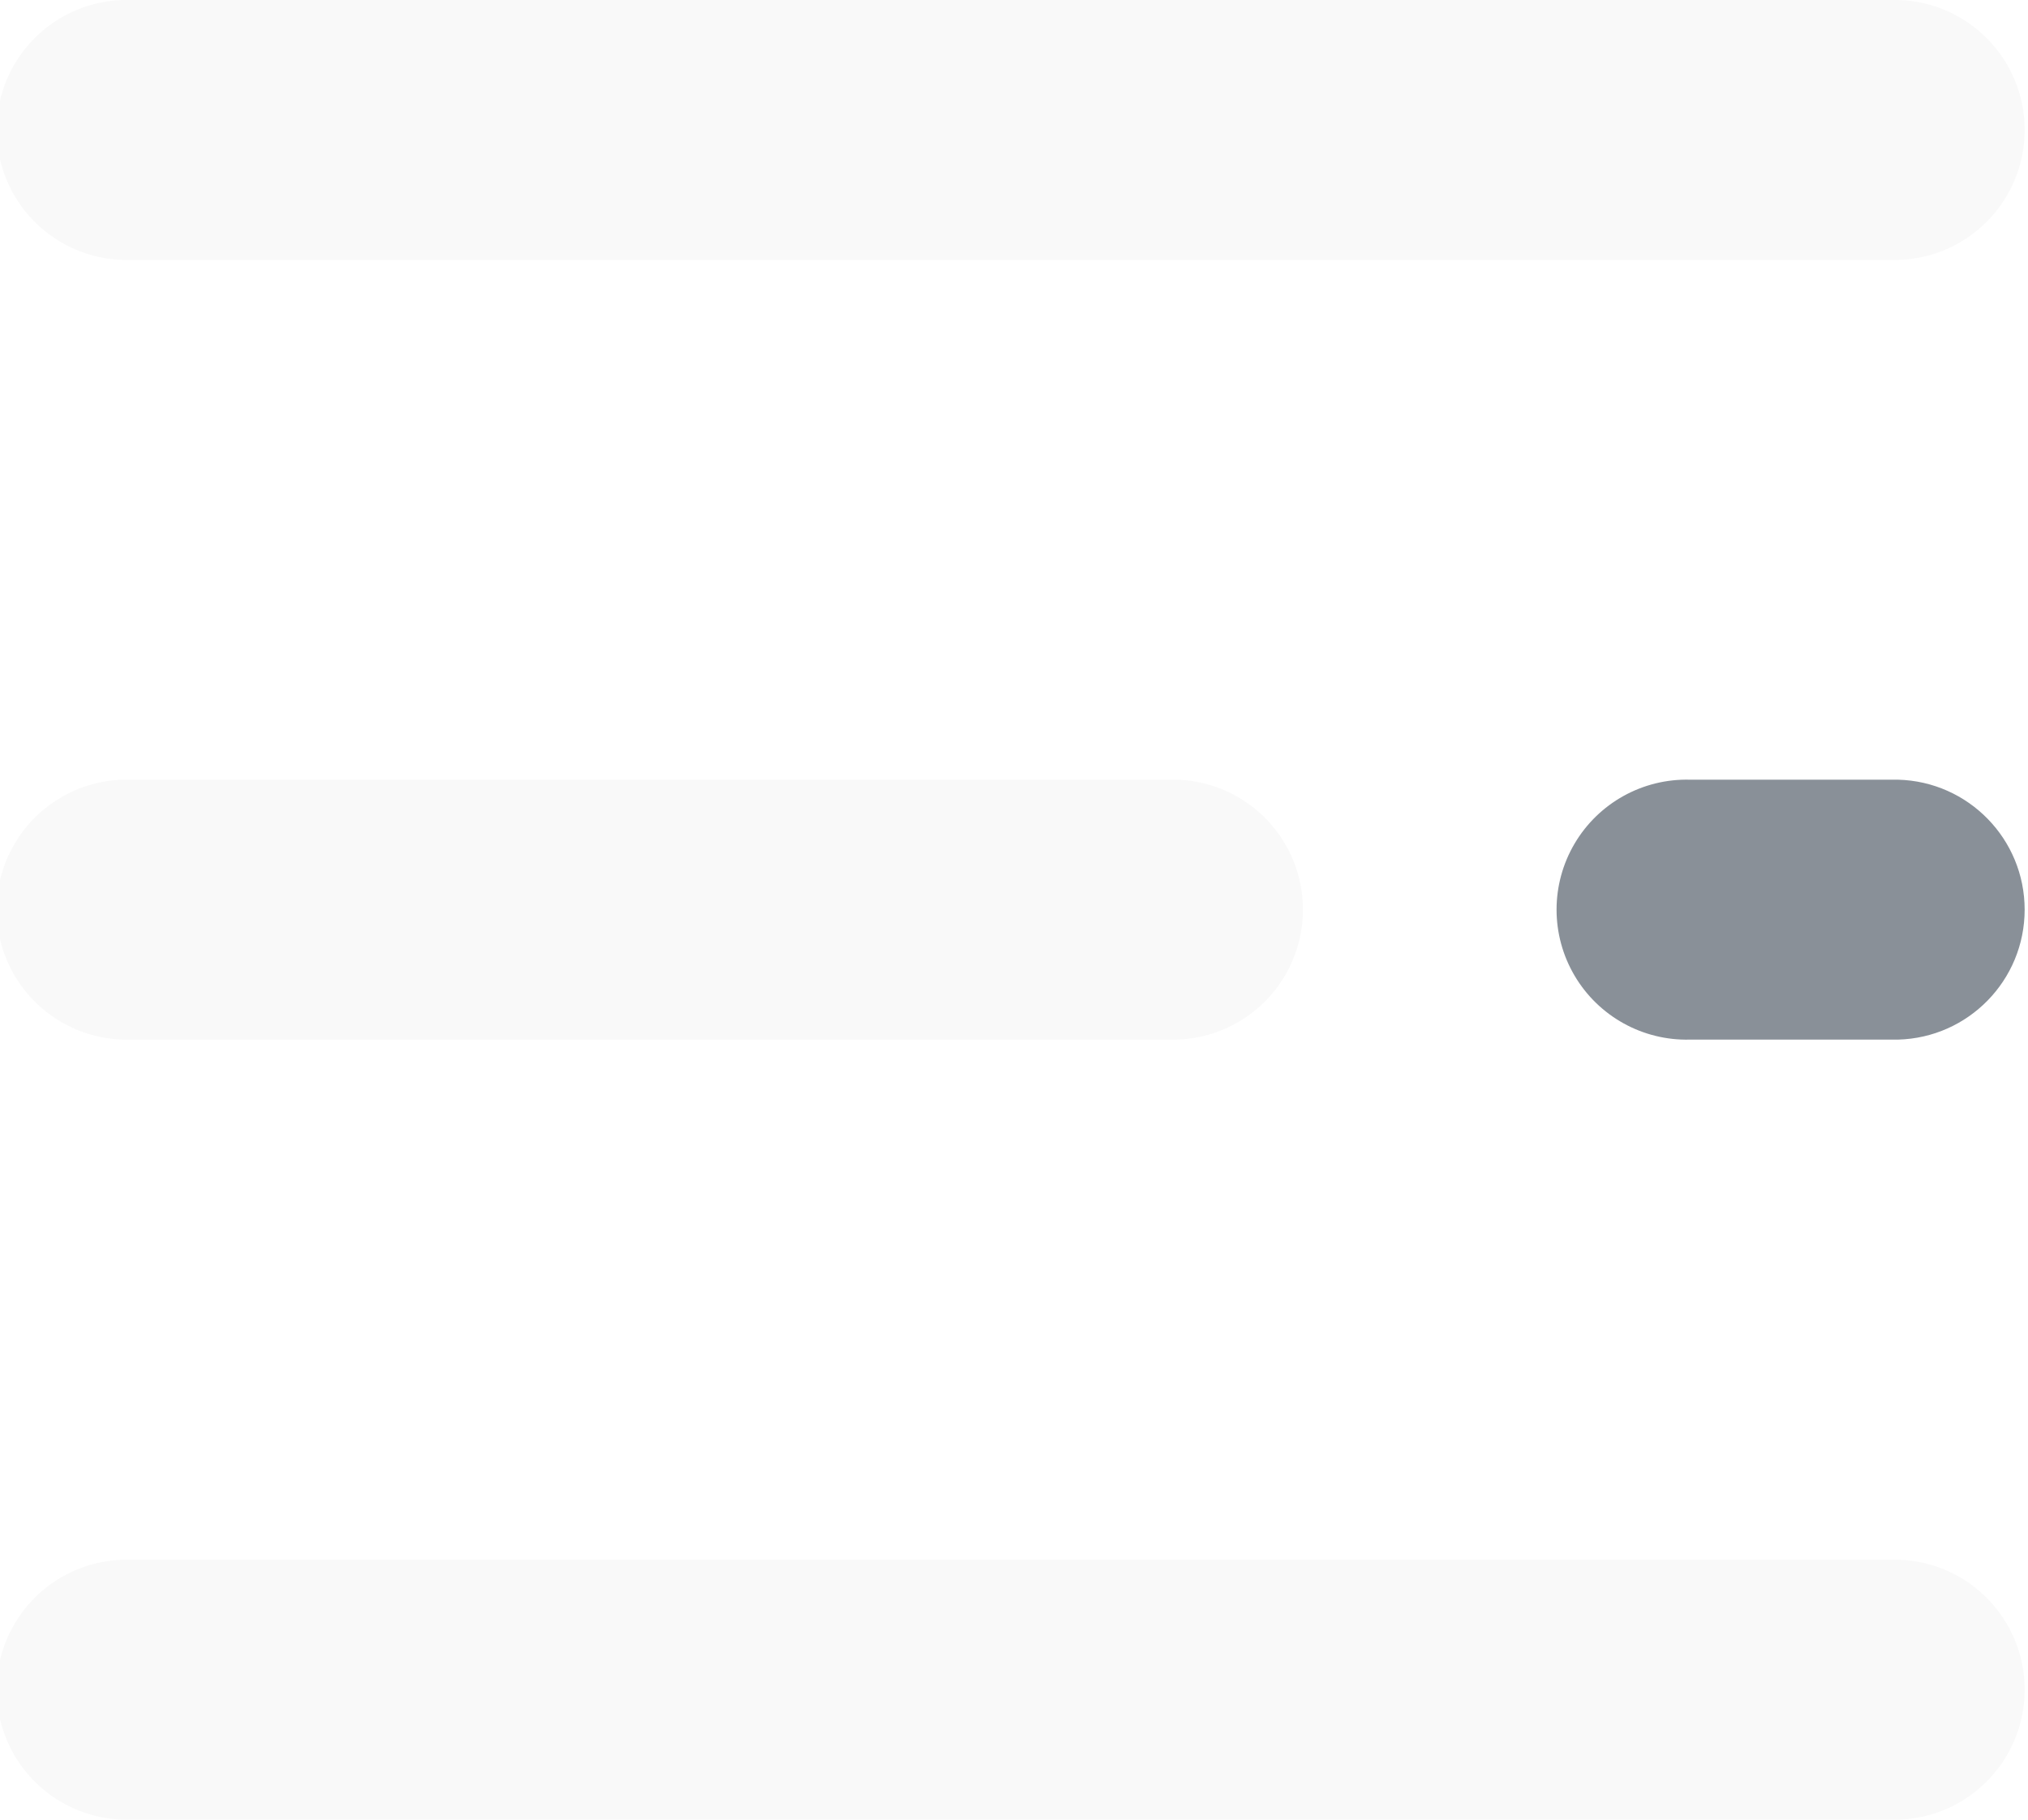
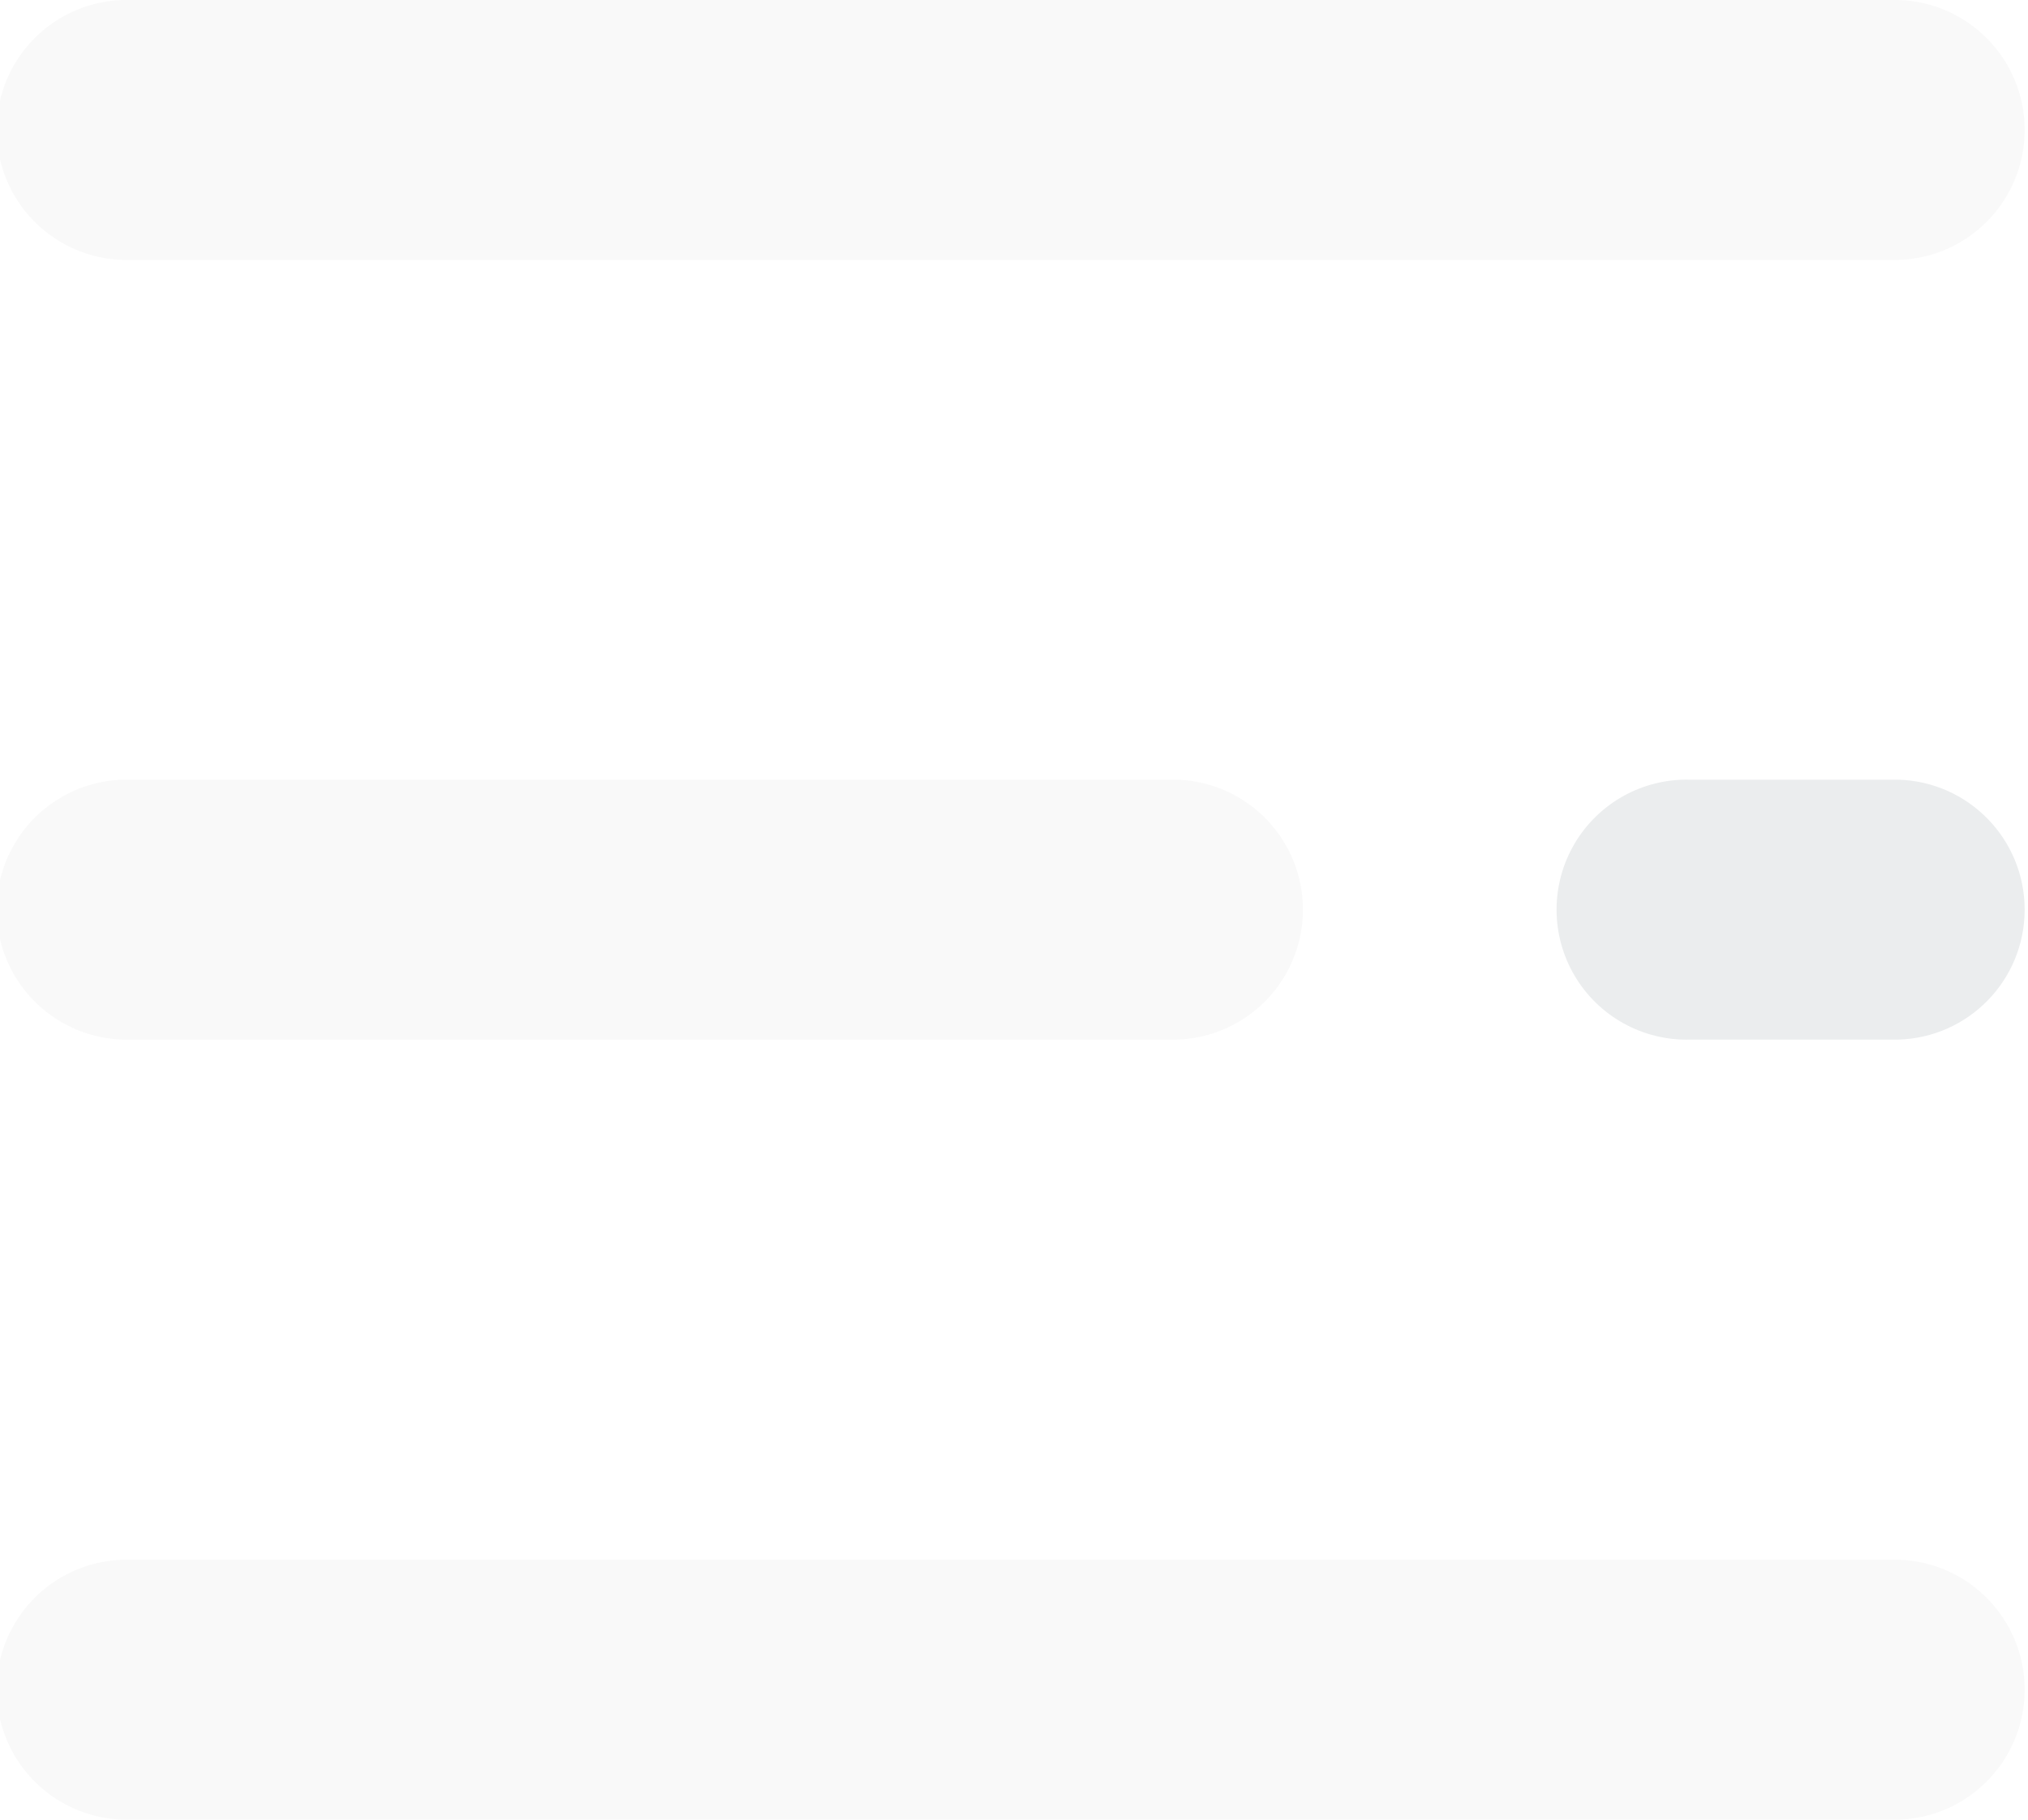
<svg xmlns="http://www.w3.org/2000/svg" width="23.582" height="21.163" viewBox="0 0 23.582 21.163">
  <g id="Group_1980" transform="translate(-1804 -57)">
-     <path id="Path_3" d="M397.776,226.2h-2.419a1.512,1.512,0,1,1,0-3.023h2.419a1.512,1.512,0,0,1,0,3.023Z" transform="translate(1428.294 -157.109)" fill="rgba(59,71,84,0.6)" />
+     <path id="Path_3" d="M397.776,226.2h-2.419a1.512,1.512,0,1,1,0-3.023h2.419a1.512,1.512,0,0,1,0,3.023Z" transform="translate(1428.294 -157.109)" fill="#EBEDEE" />
    <path id="Path_1" d="M22.07,29.279H1.512a1.512,1.512,0,1,1,0-3.023H22.07a1.512,1.512,0,0,1,0,3.023Z" transform="translate(1804 30.744)" fill="#f9f9f9" />
    <path id="Path_2" d="M13.6,226.2H1.512a1.512,1.512,0,1,1,0-3.023H13.6a1.512,1.512,0,1,1,0,3.023Z" transform="translate(1804 -157.109)" fill="#f9f9f9" />
    <path id="Path_4" d="M22.07,423.125H1.512a1.512,1.512,0,1,1,0-3.023H22.07a1.512,1.512,0,0,1,0,3.023Z" transform="translate(1804 -344.962)" fill="#f9f9f9" />
  </g>
</svg>
